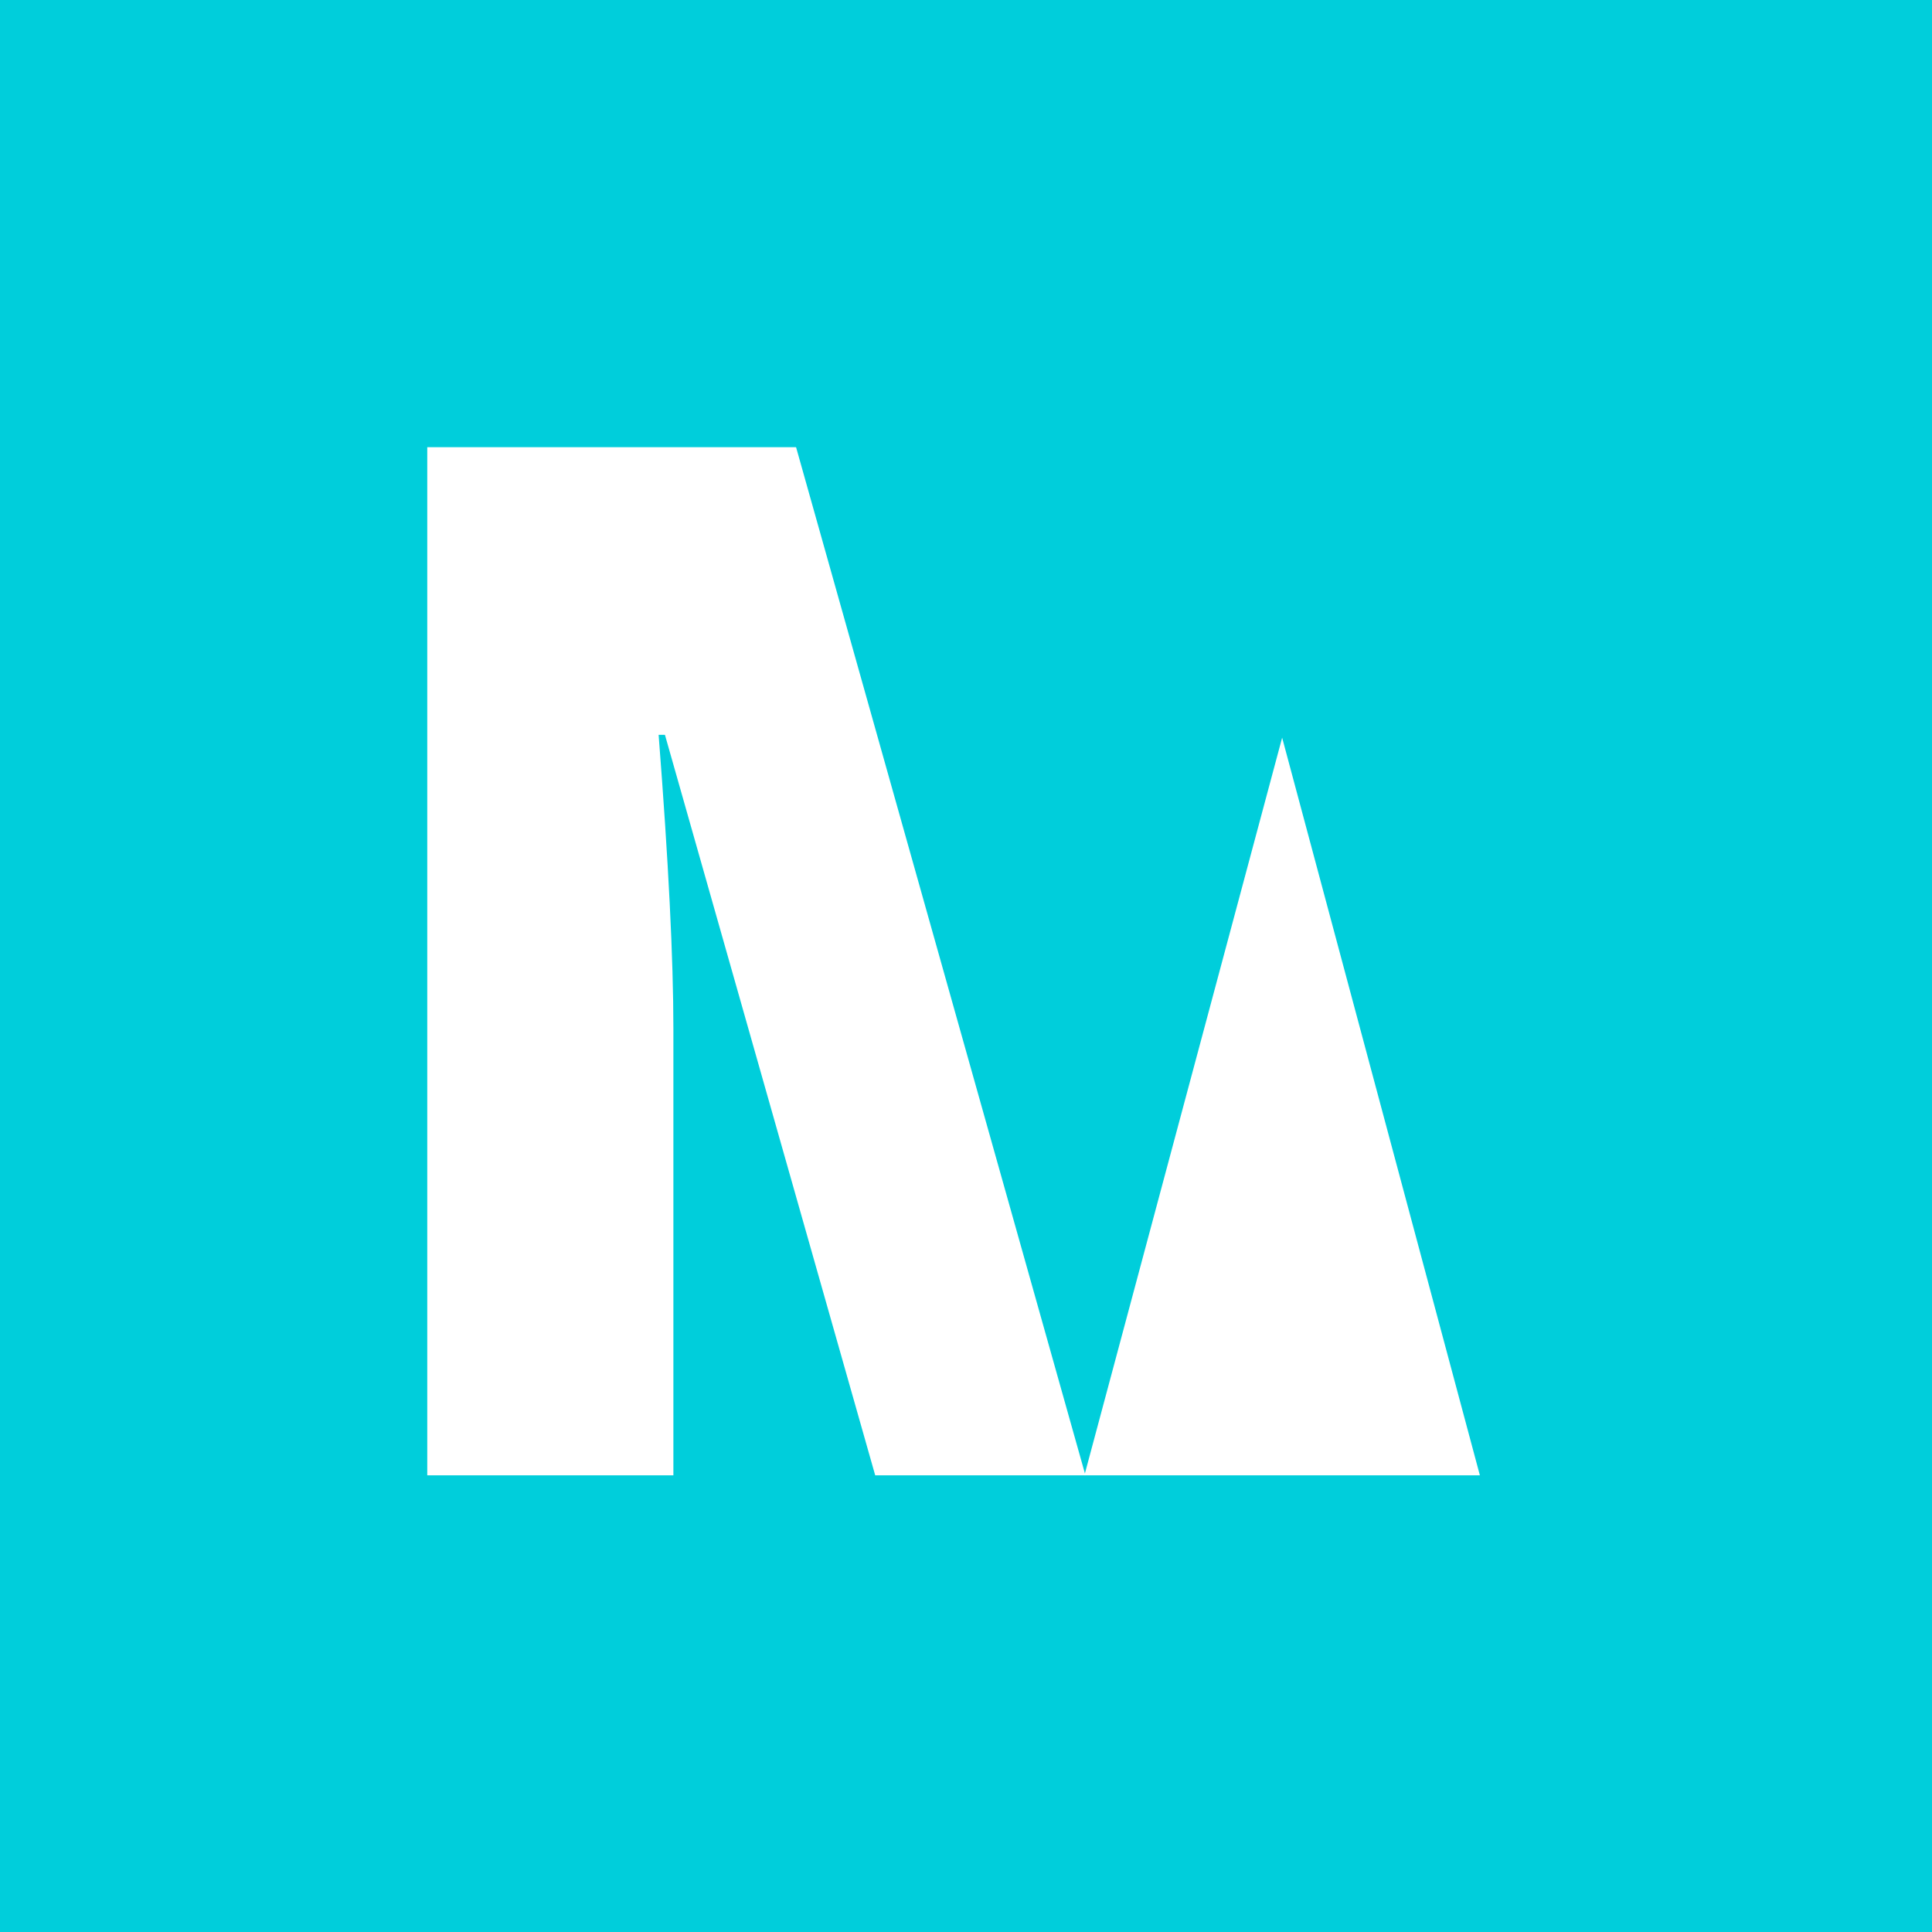
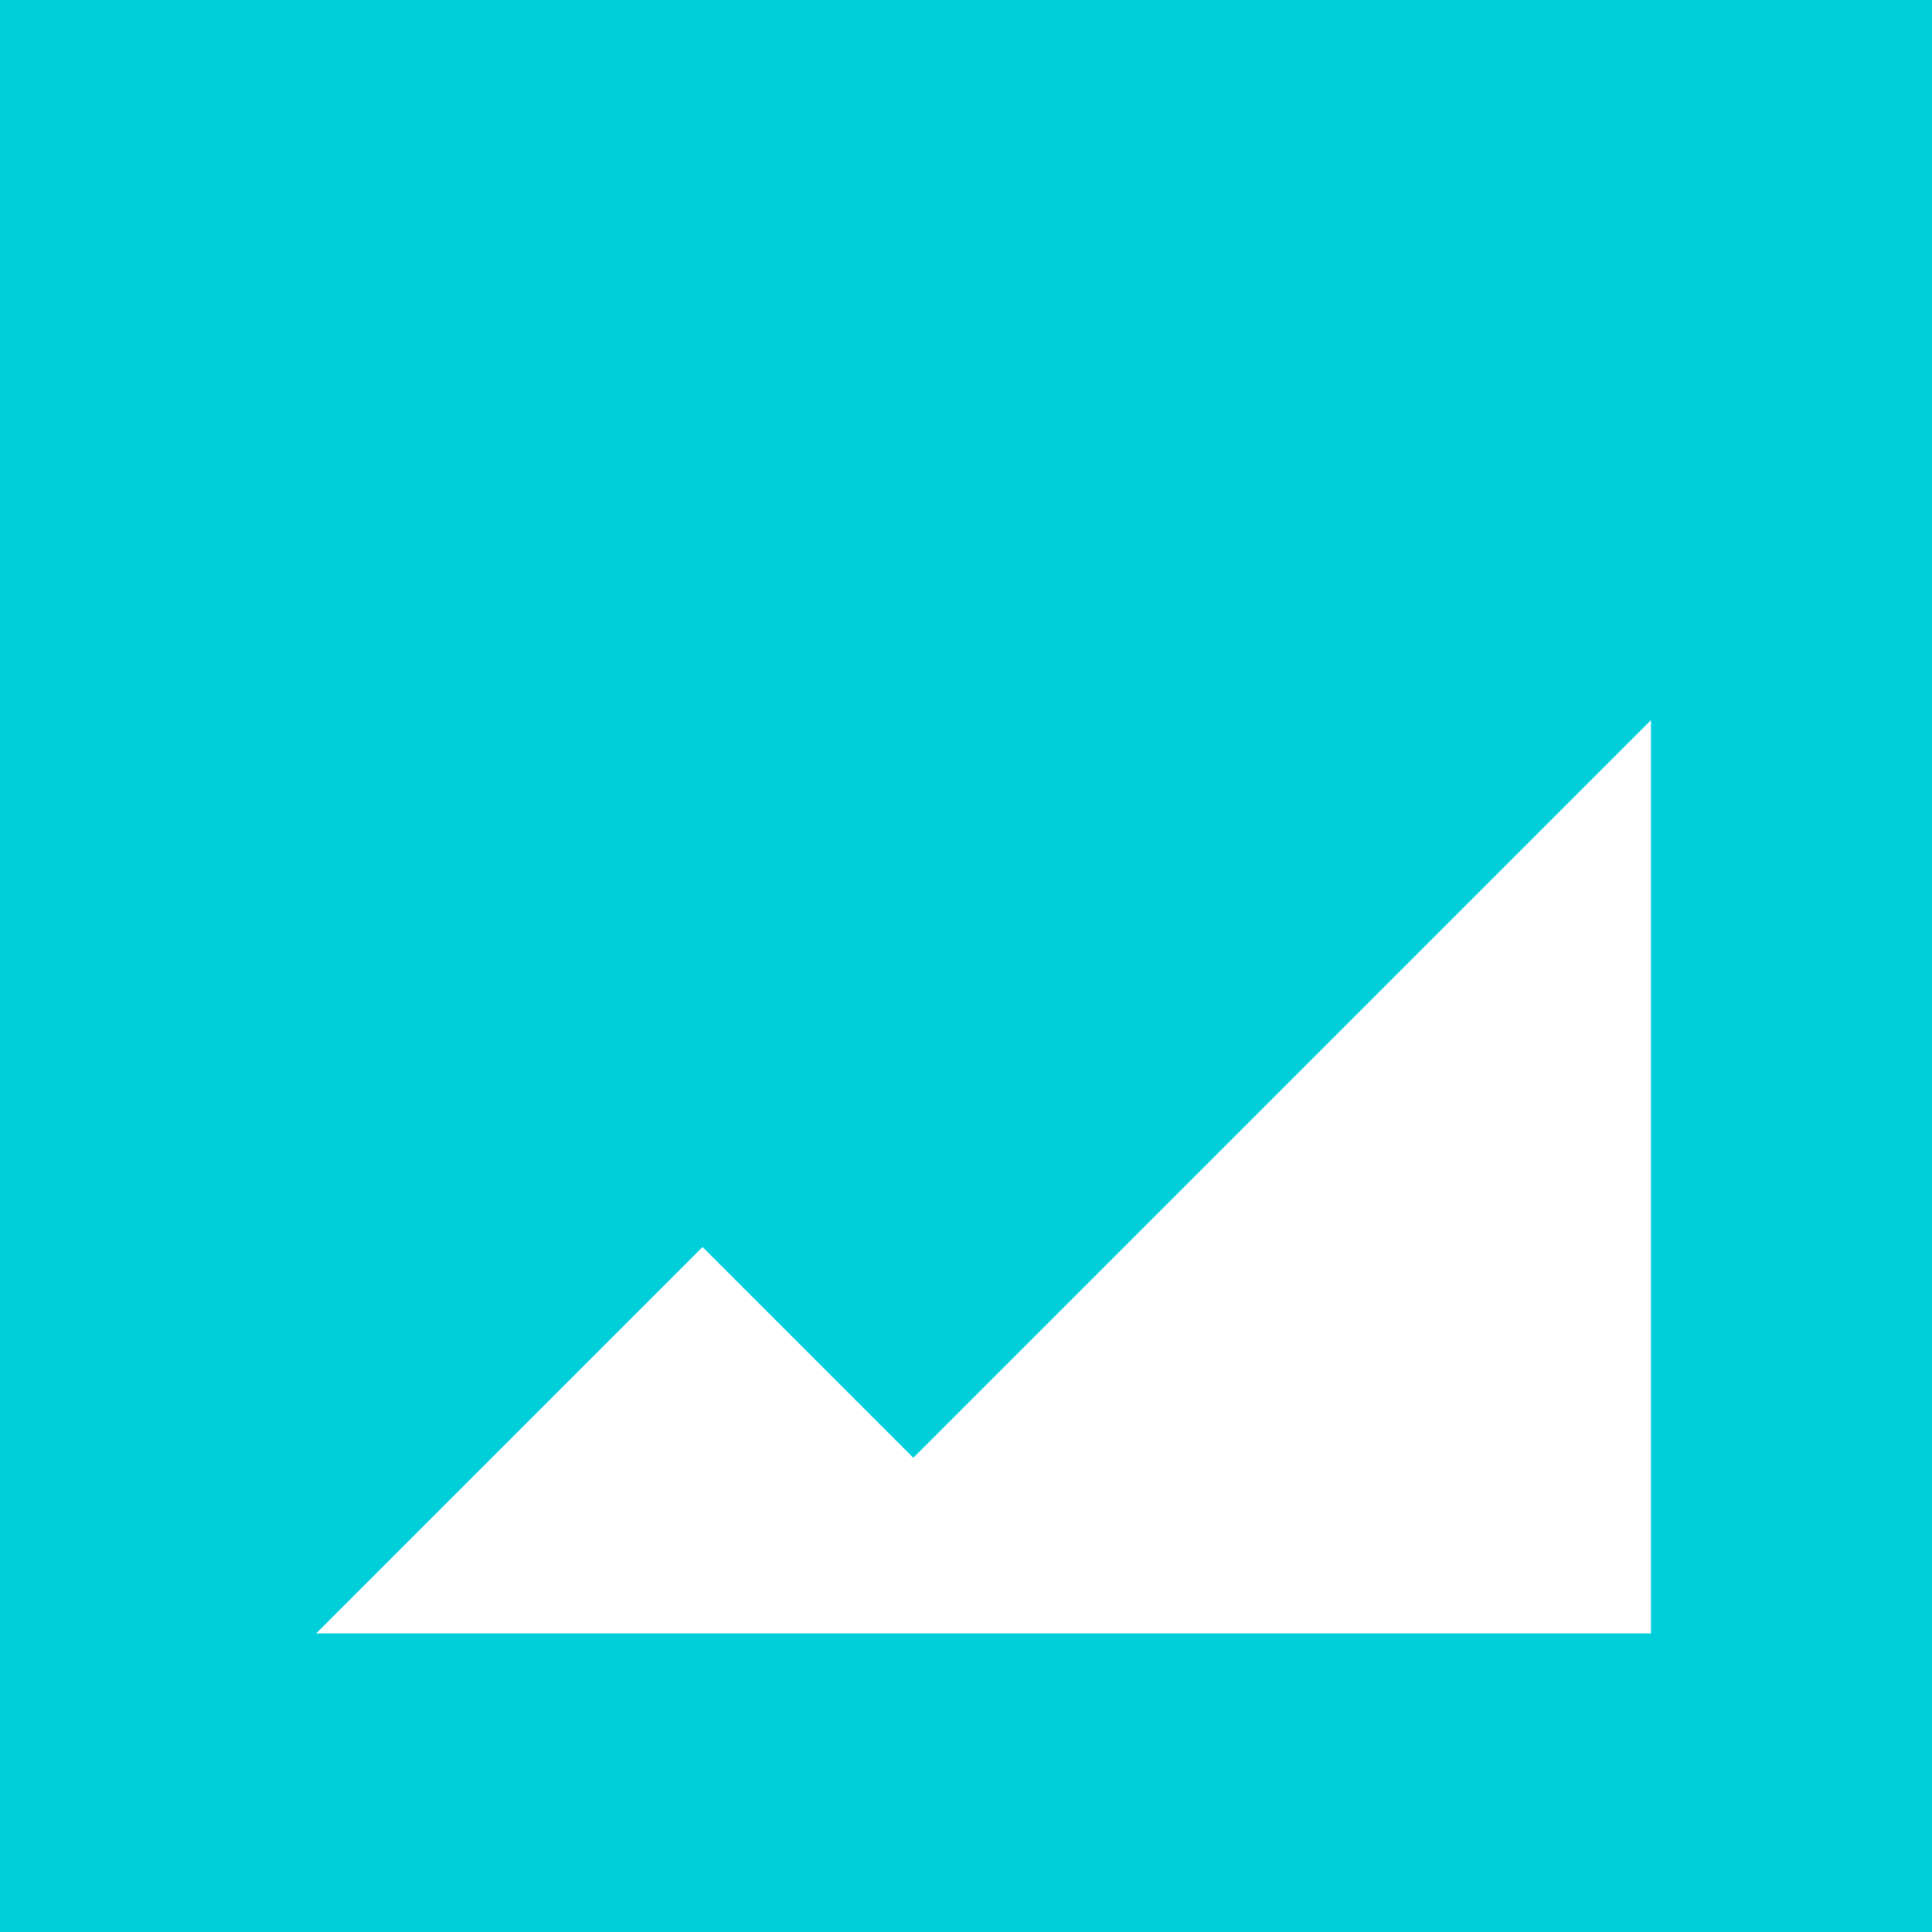
- <svg xmlns="http://www.w3.org/2000/svg" width="500" height="500" viewBox="0 0 500 500" fill="none">
-   <g clip-path="url(#clip0)">
-     <rect width="500" height="500" fill="#00CEDB" />
-     <path d="M226.505 381.818L172.088 190.177H170.45C172.998 222.815 174.272 248.173 174.272 266.251V381.818H110.574V115.74H206.303L261.812 304.652H263.268L317.685 115.74H413.597V381.818H347.532V265.159C347.532 259.092 347.593 252.359 347.714 244.957C347.957 237.556 348.806 219.417 350.262 190.541H348.624L294.935 381.818H226.505Z" fill="white" />
-     <path d="M350 627.273L196.477 81.818L503.523 81.818L350 627.273Z" fill="#00CEDB" />
-     <path d="M331.818 190.909L382.993 381.818H280.644L331.818 190.909Z" fill="white" />
-   </g>
-   <defs>
-     <clipPath id="clip0">
-       <rect width="500" height="500" fill="white" />
-     </clipPath>
-   </defs>
+ <svg xmlns="http://www.w3.org/2000/svg" width="55" height="55" viewBox="0 0 55 55" fill="none">
+   <rect width="55" height="55" fill="#00CEDB" />
+   <path d="M20 35.5L9 46.5H47V20.5L26 41.5L20 35.5Z" fill="white" />
</svg>
